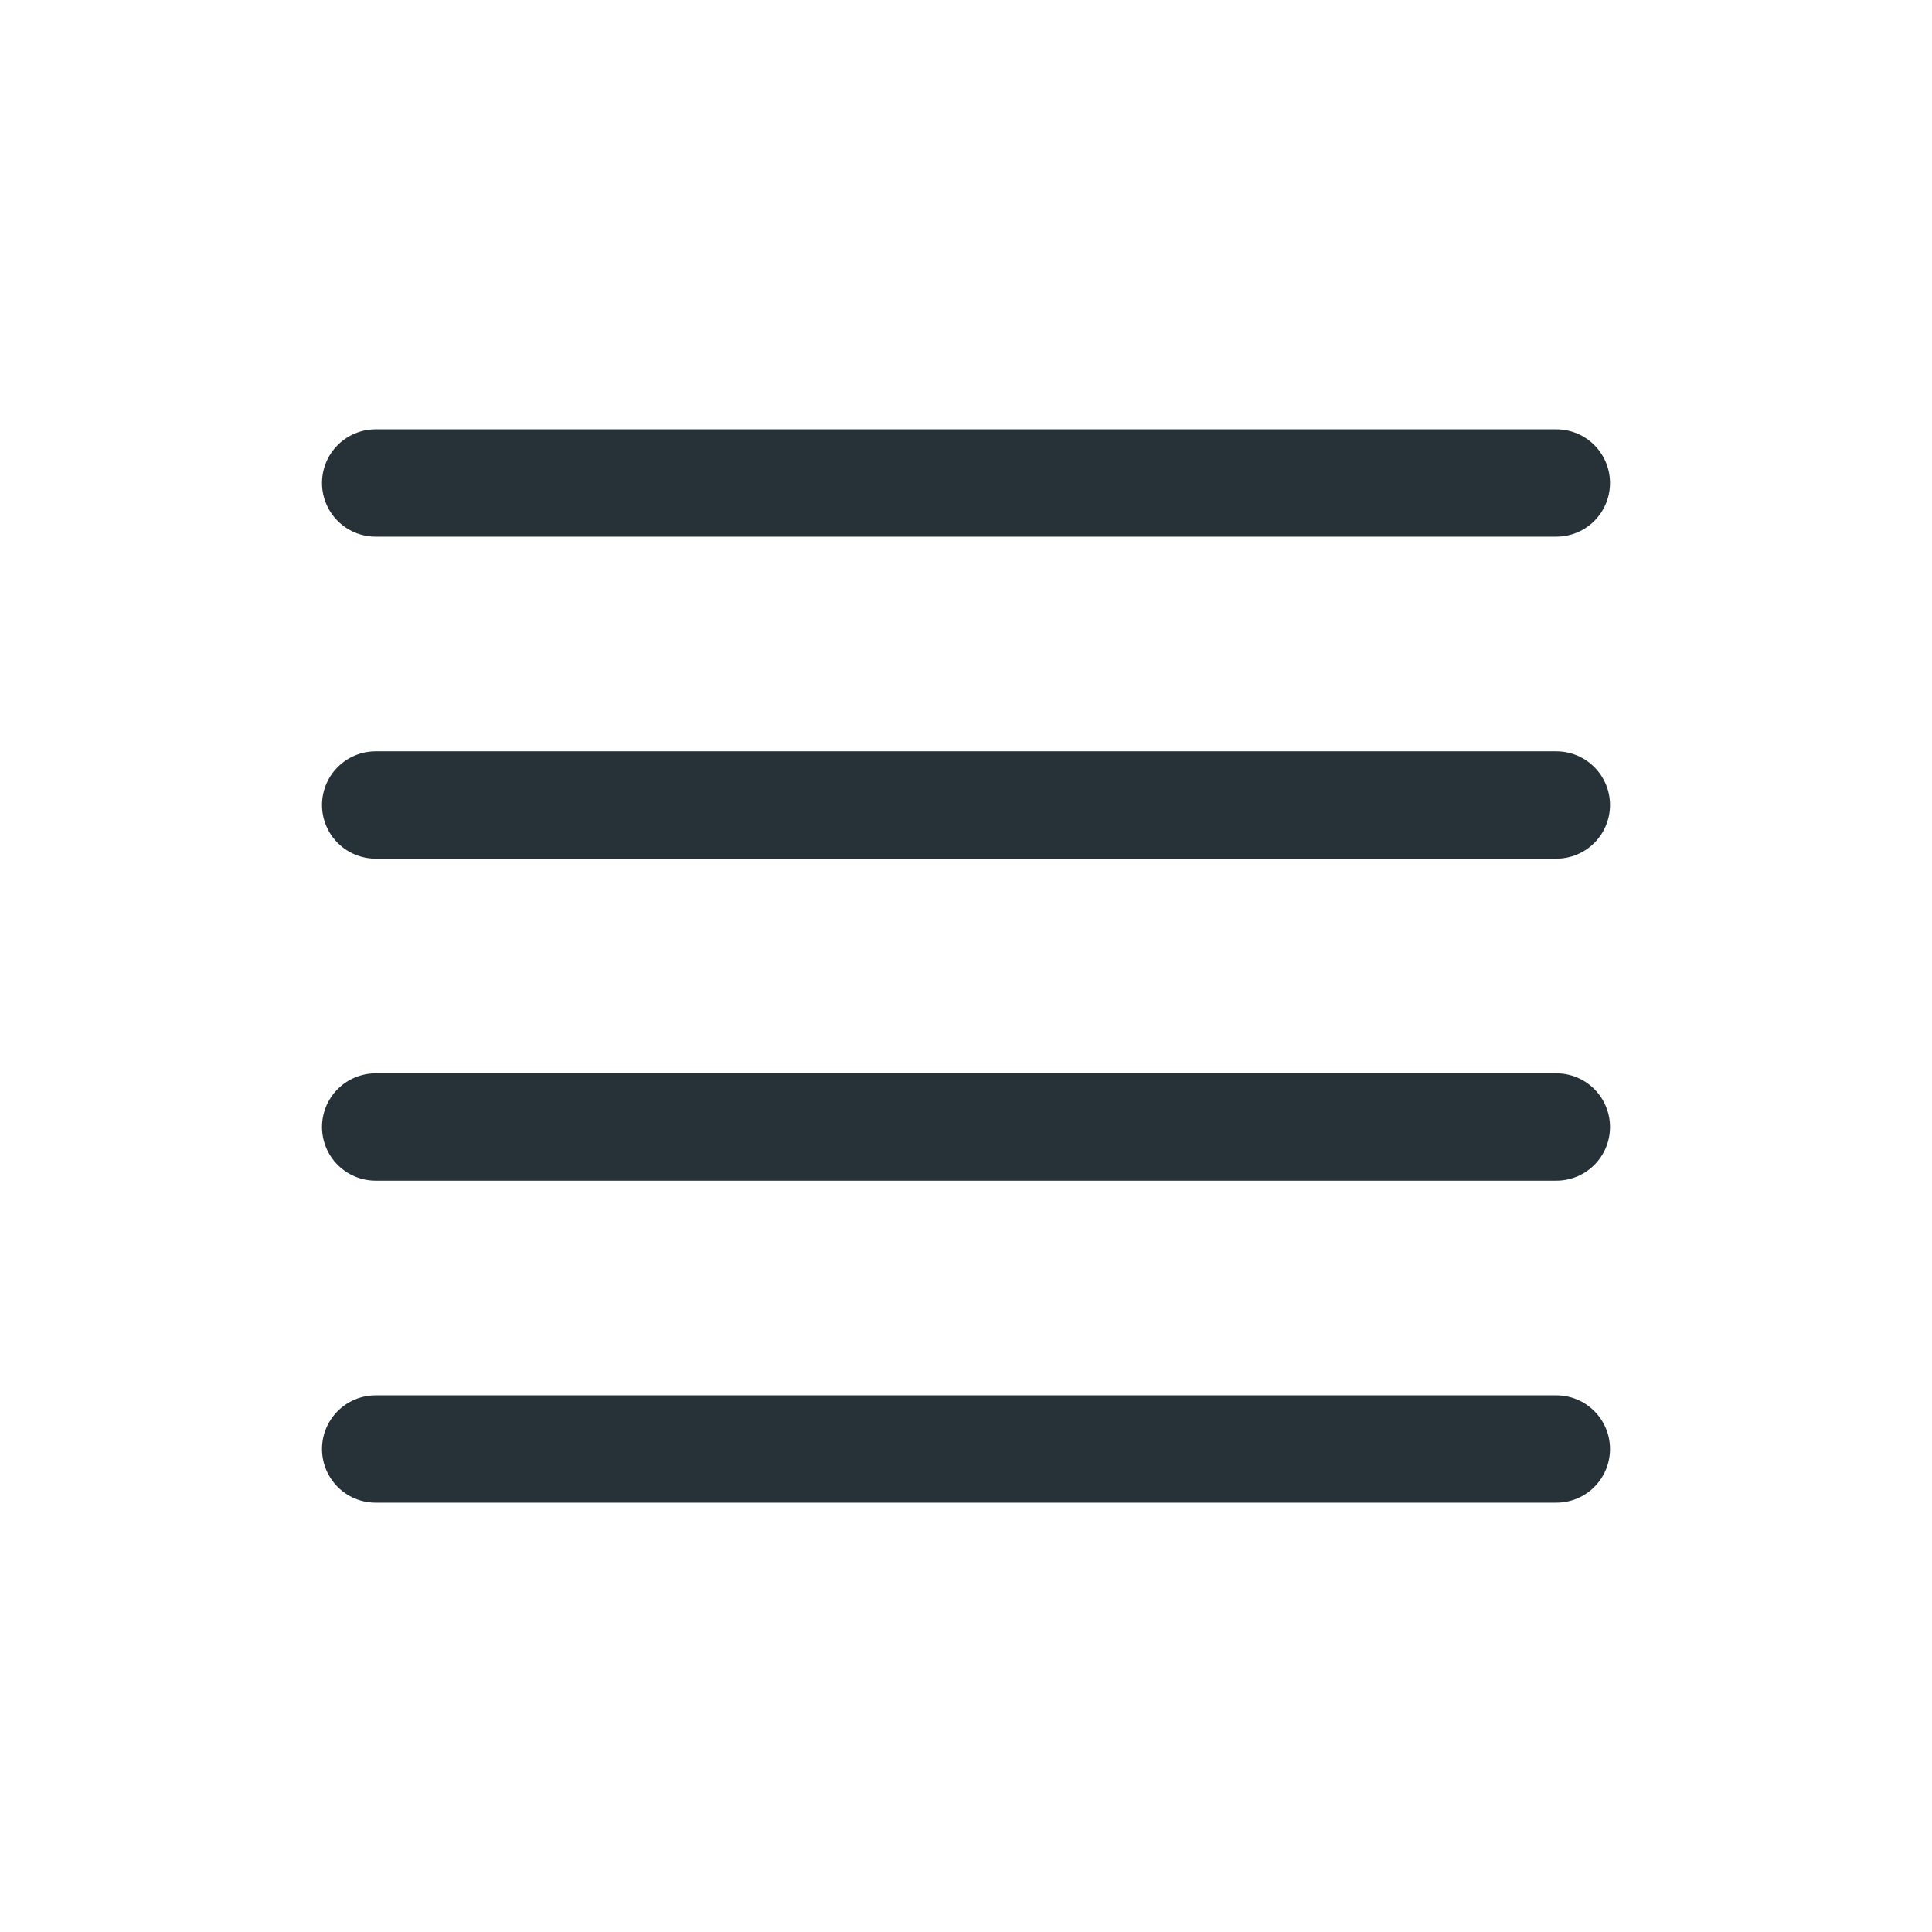
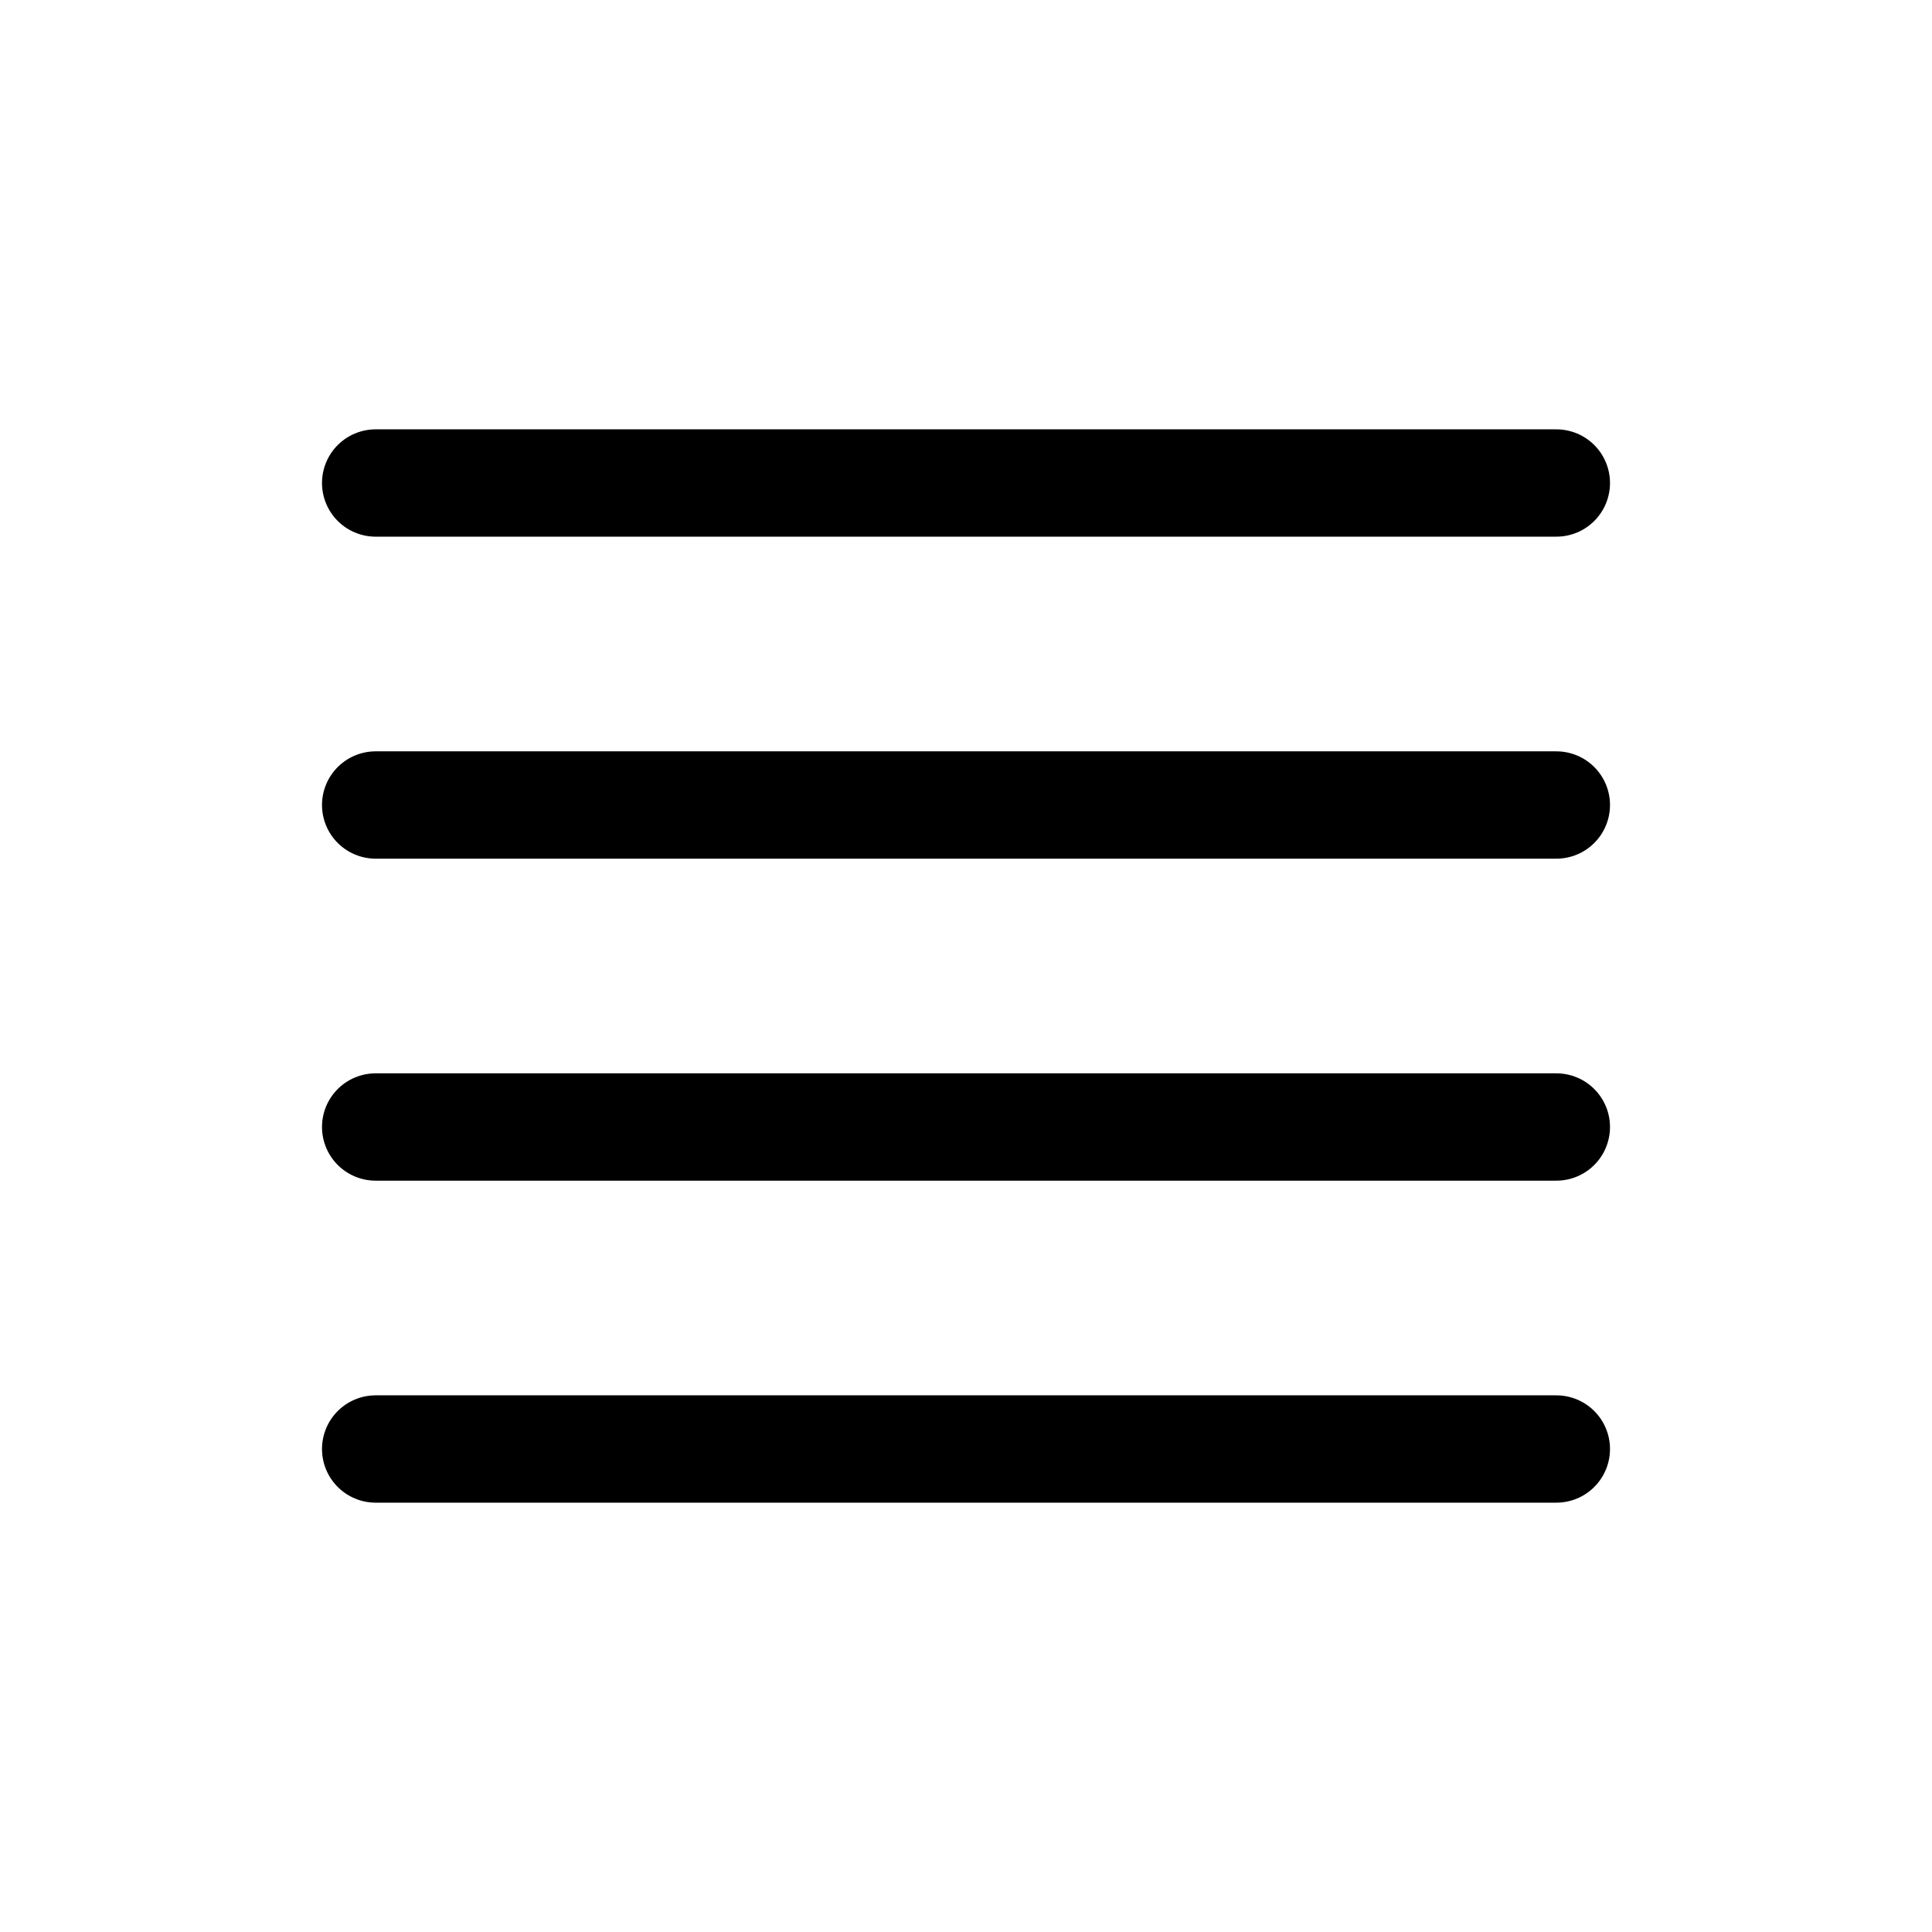
<svg xmlns="http://www.w3.org/2000/svg" viewBox="0 0 18 18" xml:space="preserve" version="1.1" id="svg6">
  <defs id="defs10" />
-   <path style="fill:none;stroke:#263238;stroke-width:1px;stroke-linecap:round;stroke-linejoin:miter;stroke-opacity:1" d="m 3.5,4.5 h 11" id="path862" />
-   <path style="fill:none;stroke:#263238;stroke-width:1px;stroke-linecap:round;stroke-linejoin:miter;stroke-opacity:1" d="m 3.5,7.5 h 11" id="path862-1" />
-   <path style="fill:none;stroke:#263238;stroke-width:1px;stroke-linecap:round;stroke-linejoin:miter;stroke-opacity:1" d="m 3.5,10.5 h 11" id="path862-13" />
-   <path style="fill:none;stroke:#263238;stroke-width:1px;stroke-linecap:round;stroke-linejoin:miter;stroke-opacity:1" d="m 3.5,13.5 h 11" id="path862-4" />
+   <path style="fill:none;stroke:currentColor;stroke-width:1px;stroke-linecap:round;stroke-linejoin:miter;stroke-opacity:1" d="m 3.5,4.5 h 11" id="path862" />
+   <path style="fill:none;stroke:currentColor;stroke-width:1px;stroke-linecap:round;stroke-linejoin:miter;stroke-opacity:1" d="m 3.5,7.5 h 11" id="path862-1" />
+   <path style="fill:none;stroke:currentColor;stroke-width:1px;stroke-linecap:round;stroke-linejoin:miter;stroke-opacity:1" d="m 3.5,10.5 h 11" id="path862-13" />
+   <path style="fill:none;stroke:currentColor;stroke-width:1px;stroke-linecap:round;stroke-linejoin:miter;stroke-opacity:1" d="m 3.5,13.5 h 11" id="path862-4" />
</svg>
